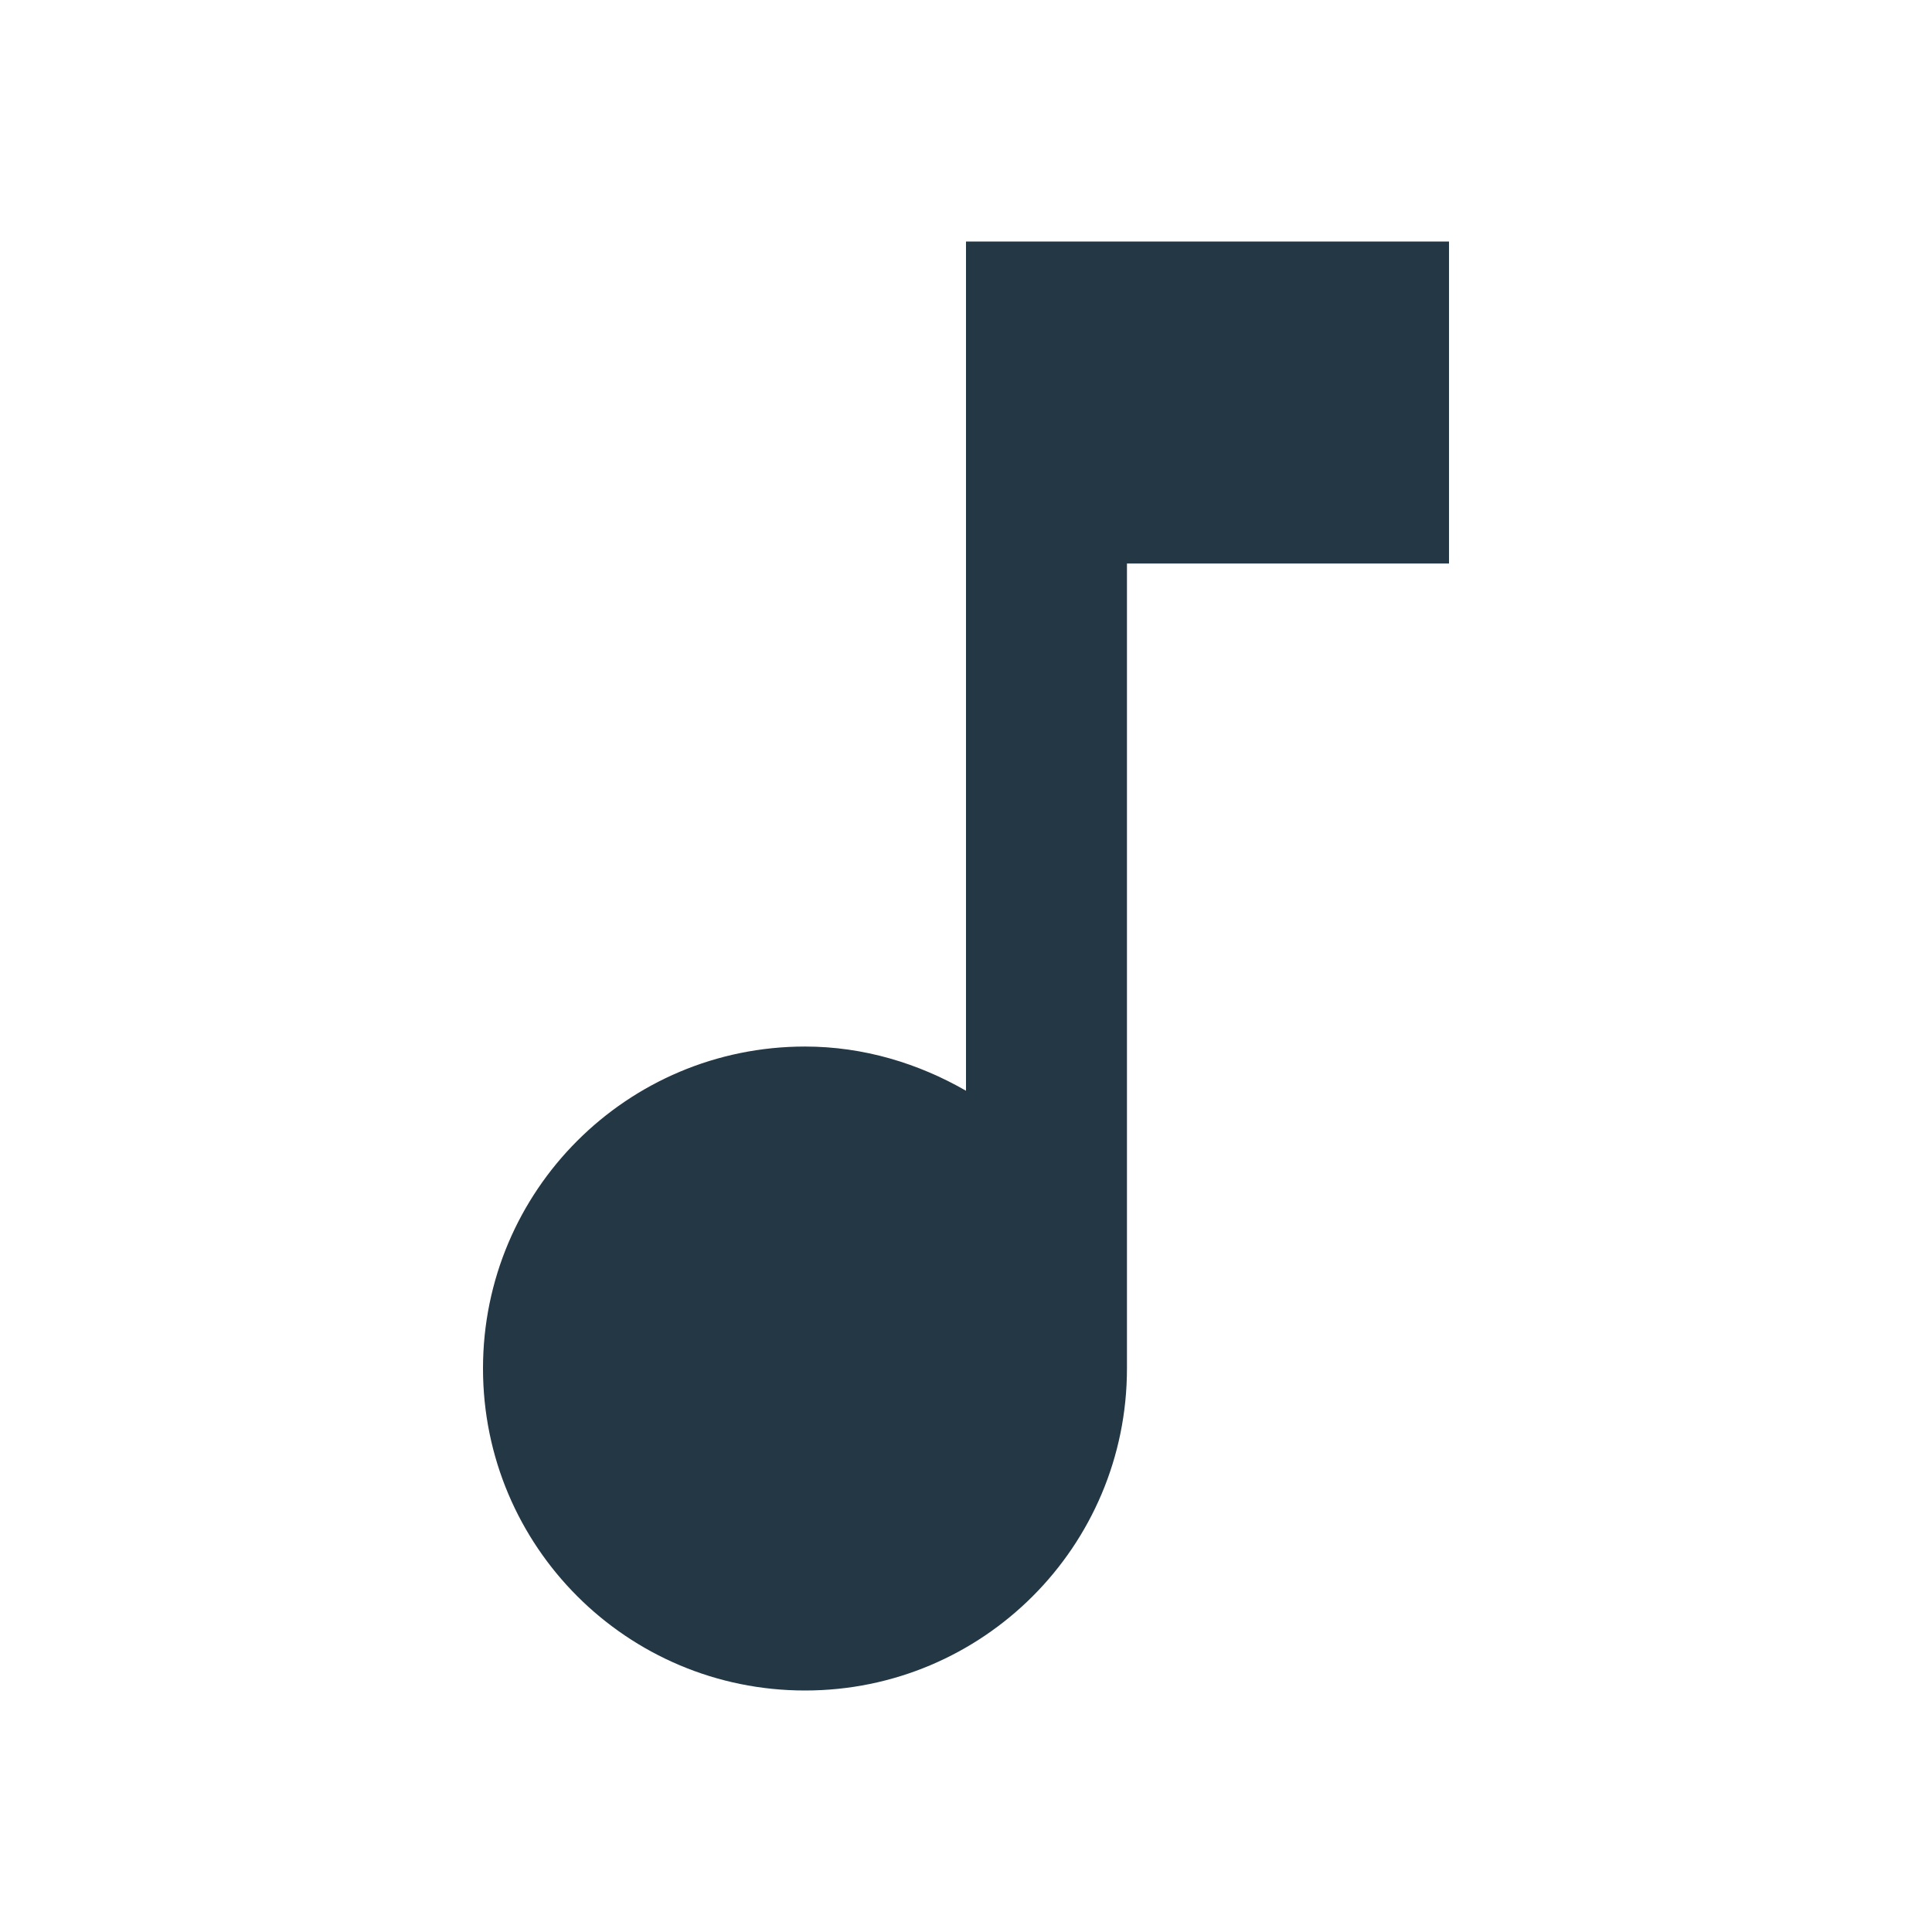
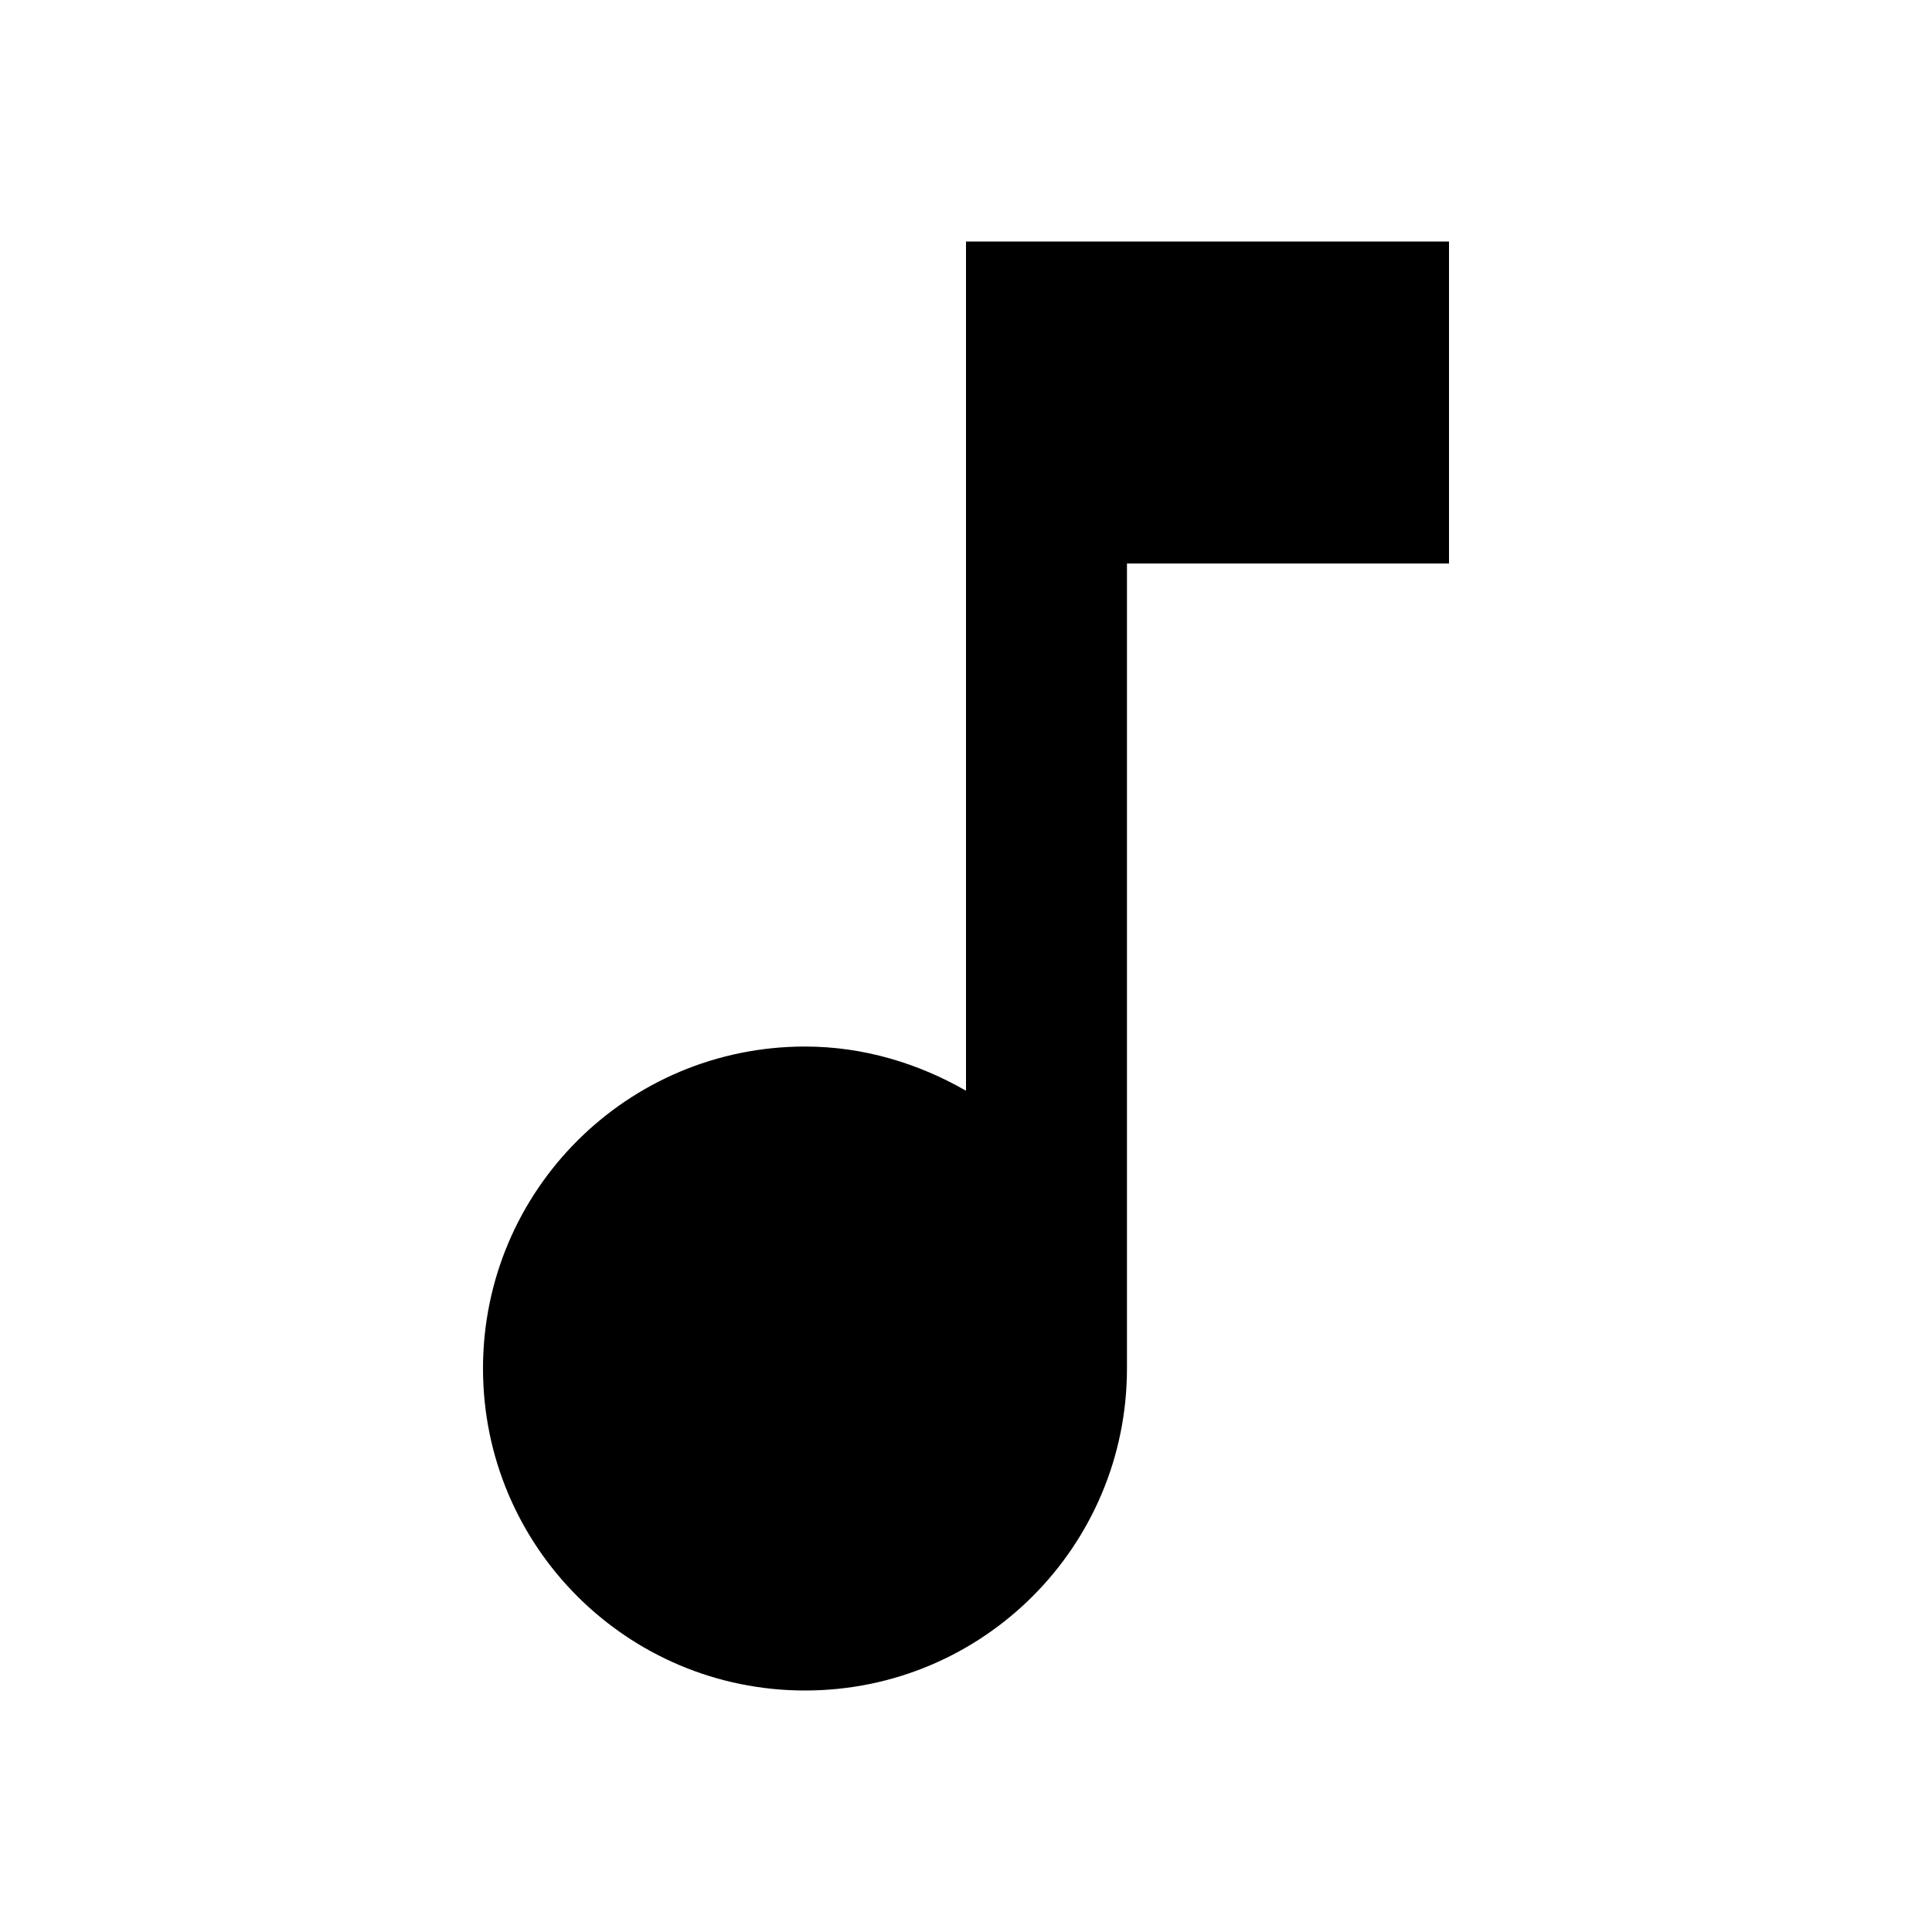
- <svg xmlns="http://www.w3.org/2000/svg" width="16px" height="16px" viewBox="0 0 16 16" version="1.1">
-   <g id="Icons/Image/musnote" stroke="none" stroke-width="1" fill="none" fill-rule="evenodd">
-     <rect id="Spacer" x="0" y="0" width="16" height="16" />
-     <path d="M8,2 L8,9.033 C7.607,8.807 7.153,8.667 6.667,8.667 C5.193,8.667 4,9.86 4,11.333 C4,12.807 5.193,14 6.667,14 C8.14,14 9.333,12.807 9.333,11.333 L9.333,4.667 L12,4.667 L12,2 L8,2 Z" id="Icons/Image/ic_music_note_24px" fill="#233745" fill-rule="nonzero" />
-   </g>
+ <svg xmlns="http://www.w3.org/2000/svg" fill="currentColor" width="16px" height="16px" viewBox="0 0 16 16" version="1.1">
+   <path d="M0 0h24v24H0z" fill="none" />
+   <path d="M8,2 L8,9.033 C7.607,8.807 7.153,8.667 6.667,8.667 C5.193,8.667 4,9.86 4,11.333 C4,12.807 5.193,14 6.667,14 C8.14,14 9.333,12.807 9.333,11.333 L9.333,4.667 L12,4.667 L12,2 L8,2 Z" id="Icons/Image/ic_music_note_24px" />
</svg>
